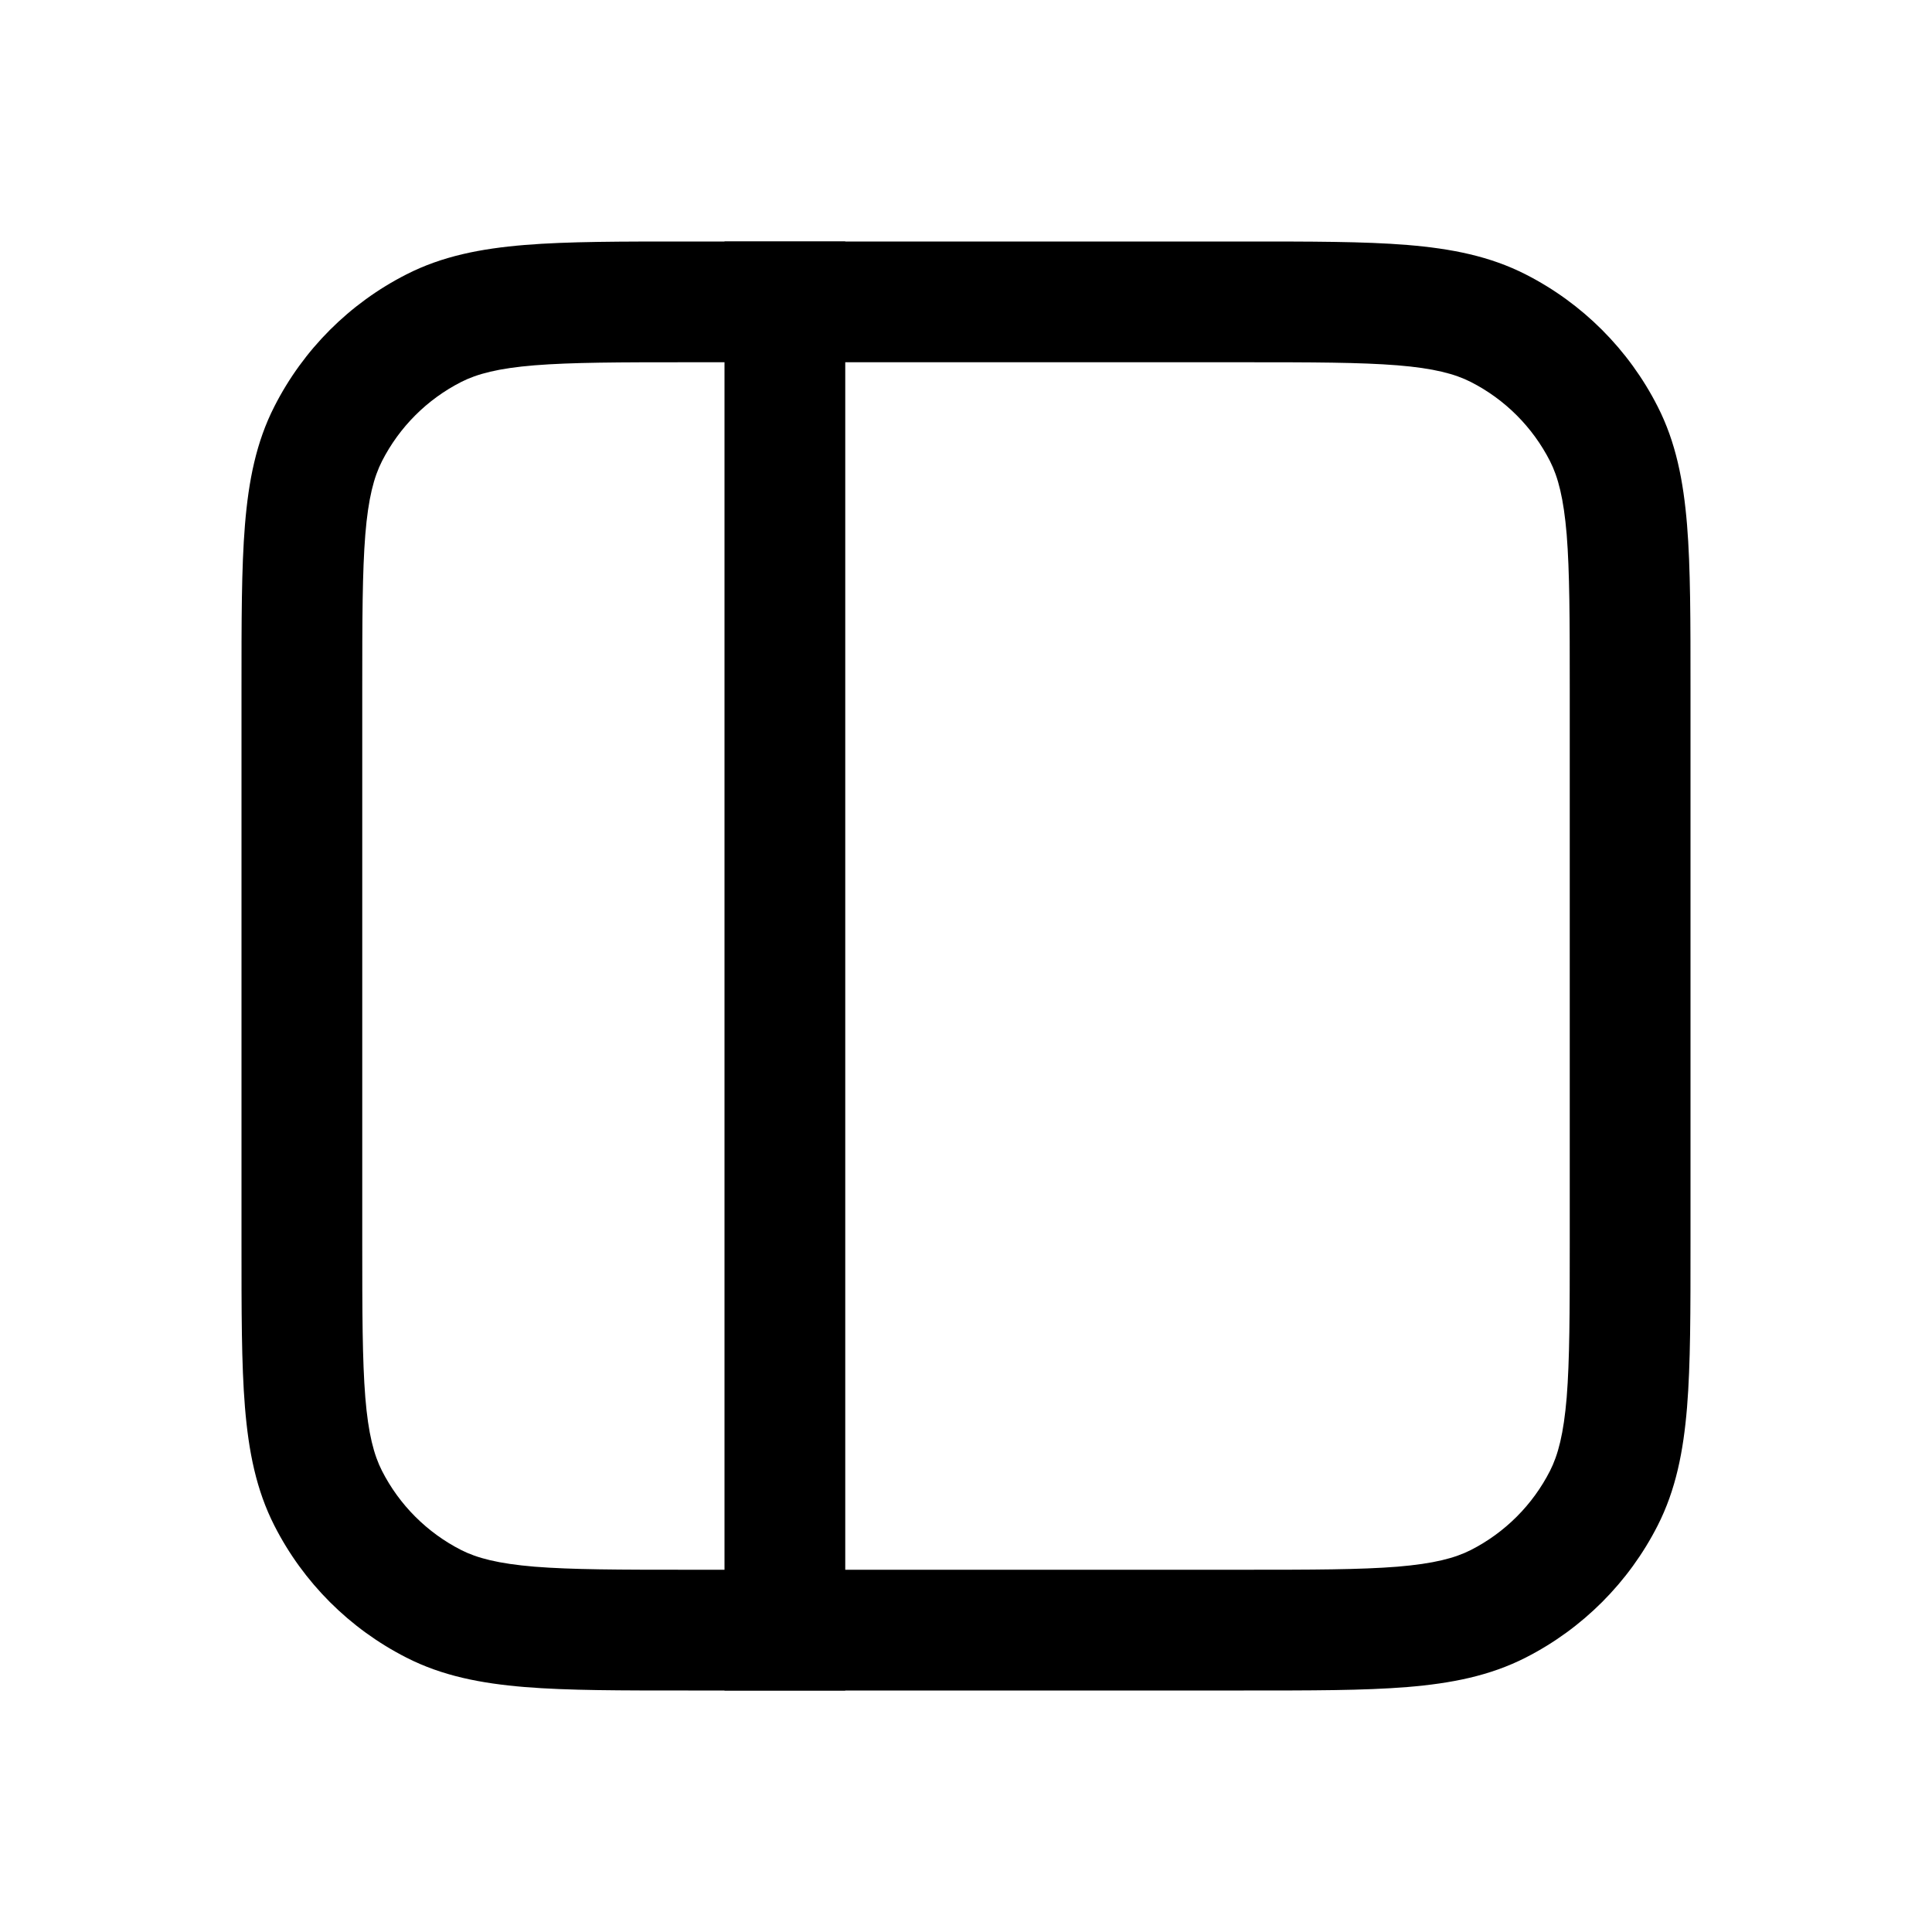
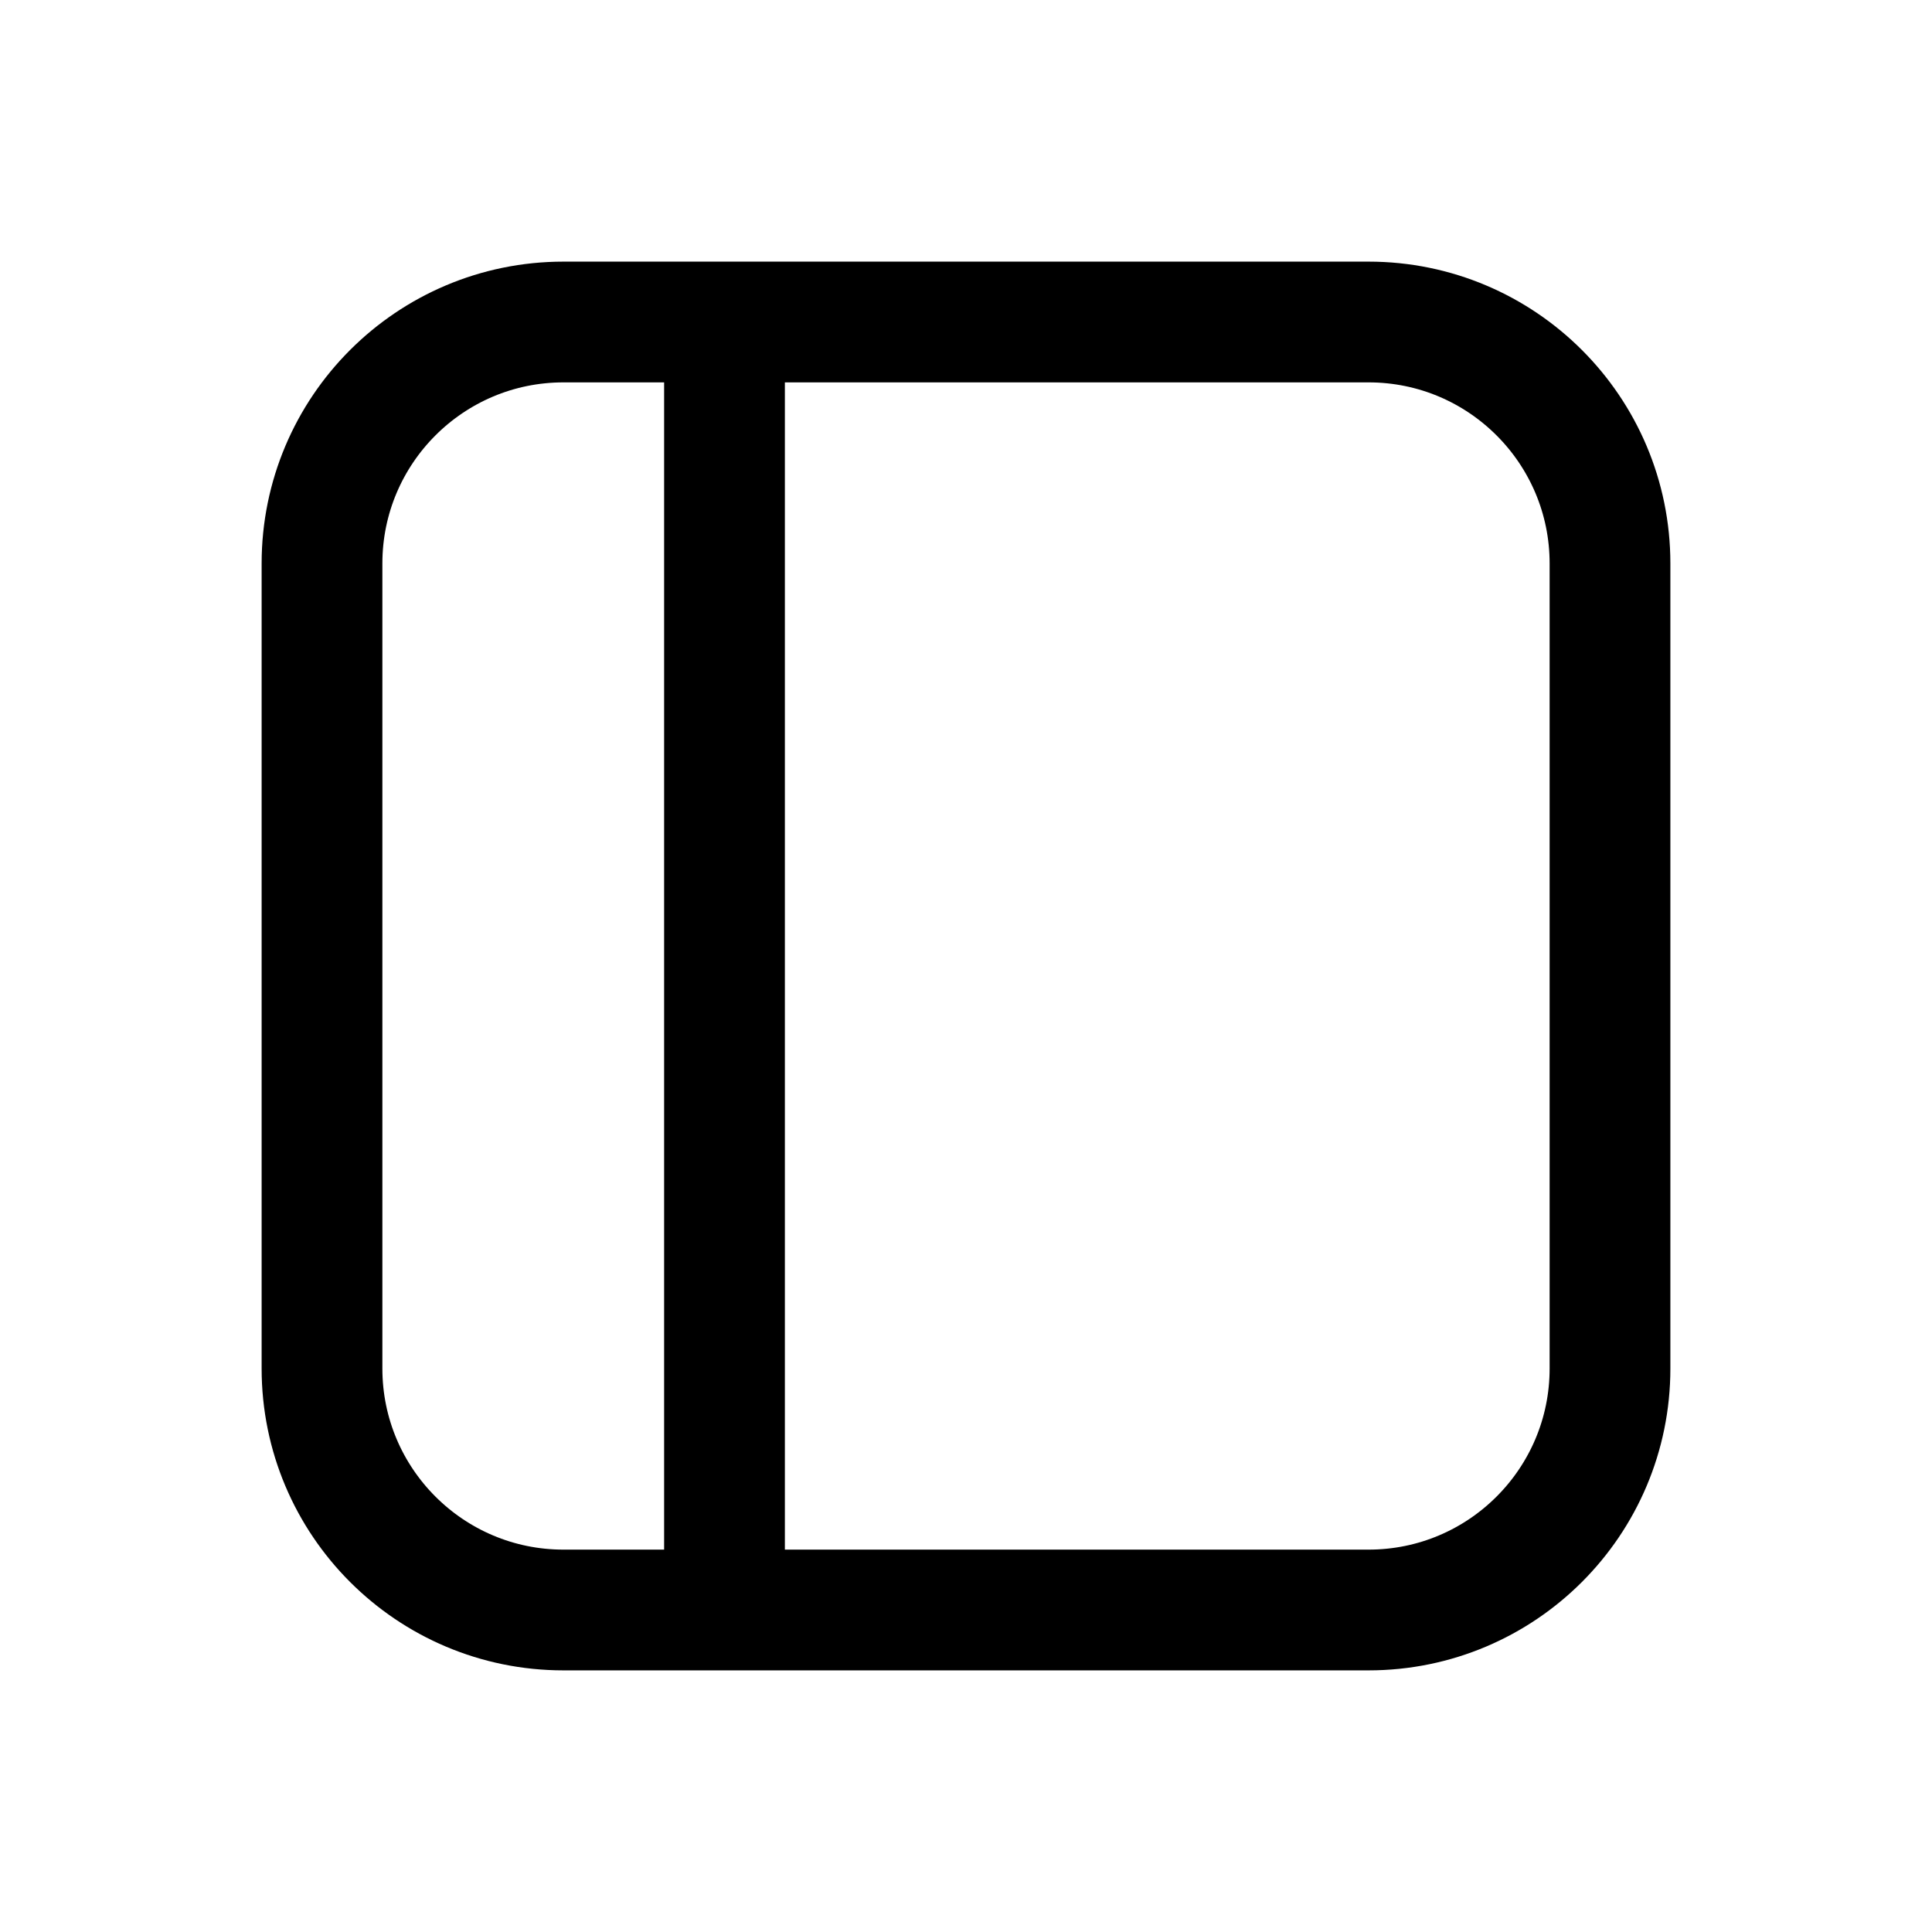
<svg xmlns="http://www.w3.org/2000/svg" width="24" height="24" viewBox="0 0 24 24" fill="none">
-   <path d="M19.5 8.55V15.45H21V8.55H19.5ZM15.45 19.5H8.55V21H15.45V19.5ZM4.5 15.45V8.55H3V15.45H4.5ZM8.55 4.5H15.45V3H8.55V4.5ZM8.55 19.5C7.698 19.5 7.103 19.499 6.641 19.462C6.187 19.424 5.926 19.355 5.729 19.255L5.048 20.591C5.492 20.818 5.972 20.912 6.519 20.957C7.056 21.001 7.722 21 8.55 21V19.5ZM3 15.45C3 16.278 2.999 16.944 3.043 17.482C3.088 18.028 3.182 18.508 3.409 18.953L4.745 18.271C4.645 18.074 4.575 17.813 4.538 17.359C4.501 16.897 4.5 16.302 4.5 15.45H3ZM5.729 19.255C5.305 19.039 4.961 18.695 4.745 18.271L3.409 18.953C3.768 19.658 4.342 20.232 5.048 20.591L5.729 19.255ZM19.5 15.45C19.5 16.302 19.499 16.897 19.462 17.359C19.424 17.813 19.355 18.074 19.255 18.271L20.591 18.953C20.818 18.508 20.912 18.028 20.957 17.482C21.001 16.944 21 16.278 21 15.45H19.5ZM15.45 21C16.278 21 16.944 21.001 17.482 20.957C18.028 20.912 18.508 20.818 18.953 20.591L18.271 19.255C18.074 19.355 17.813 19.424 17.359 19.462C16.897 19.499 16.302 19.5 15.45 19.5V21ZM19.255 18.271C19.039 18.695 18.695 19.039 18.271 19.255L18.953 20.591C19.658 20.232 20.232 19.658 20.591 18.953L19.255 18.271ZM21 8.55C21 7.722 21.001 7.056 20.957 6.519C20.912 5.972 20.818 5.492 20.591 5.048L19.255 5.729C19.355 5.926 19.424 6.187 19.462 6.641C19.499 7.103 19.5 7.698 19.5 8.55H21ZM15.45 4.5C16.302 4.5 16.897 4.501 17.359 4.538C17.813 4.575 18.074 4.645 18.271 4.745L18.953 3.409C18.508 3.182 18.028 3.088 17.482 3.043C16.944 2.999 16.278 3 15.45 3V4.5ZM20.591 5.048C20.232 4.342 19.658 3.768 18.953 3.409L18.271 4.745C18.695 4.961 19.039 5.305 19.255 5.729L20.591 5.048ZM4.5 8.55C4.5 7.698 4.501 7.103 4.538 6.641C4.575 6.187 4.645 5.926 4.745 5.729L3.409 5.048C3.182 5.492 3.088 5.972 3.043 6.519C2.999 7.056 3 7.722 3 8.55H4.5ZM8.55 3C7.722 3 7.056 2.999 6.519 3.043C5.972 3.088 5.492 3.182 5.048 3.409L5.729 4.745C5.926 4.645 6.187 4.575 6.641 4.538C7.103 4.501 7.698 4.5 8.55 4.5V3ZM4.745 5.729C4.961 5.305 5.305 4.961 5.729 4.745L5.048 3.409C4.342 3.768 3.768 4.342 3.409 5.048L4.745 5.729Z" fill="black" />
-   <path d="M9 20.25V21H10.5V20.25H9ZM10.5 3.75V3H9V3.75H10.5ZM10.5 20.25V3.75H9V20.25H10.5Z" fill="black" />
+   <path d="M9 4H7C5.343 4 4 5.343 4 7V17C4 18.657 5.343 20 7 20H9M9 4H17C18.657 4 20 5.343 20 7V17C20 18.657 18.657 20 17 20H9M9 4V20" stroke="black" stroke-width="1.5" />
</svg>
